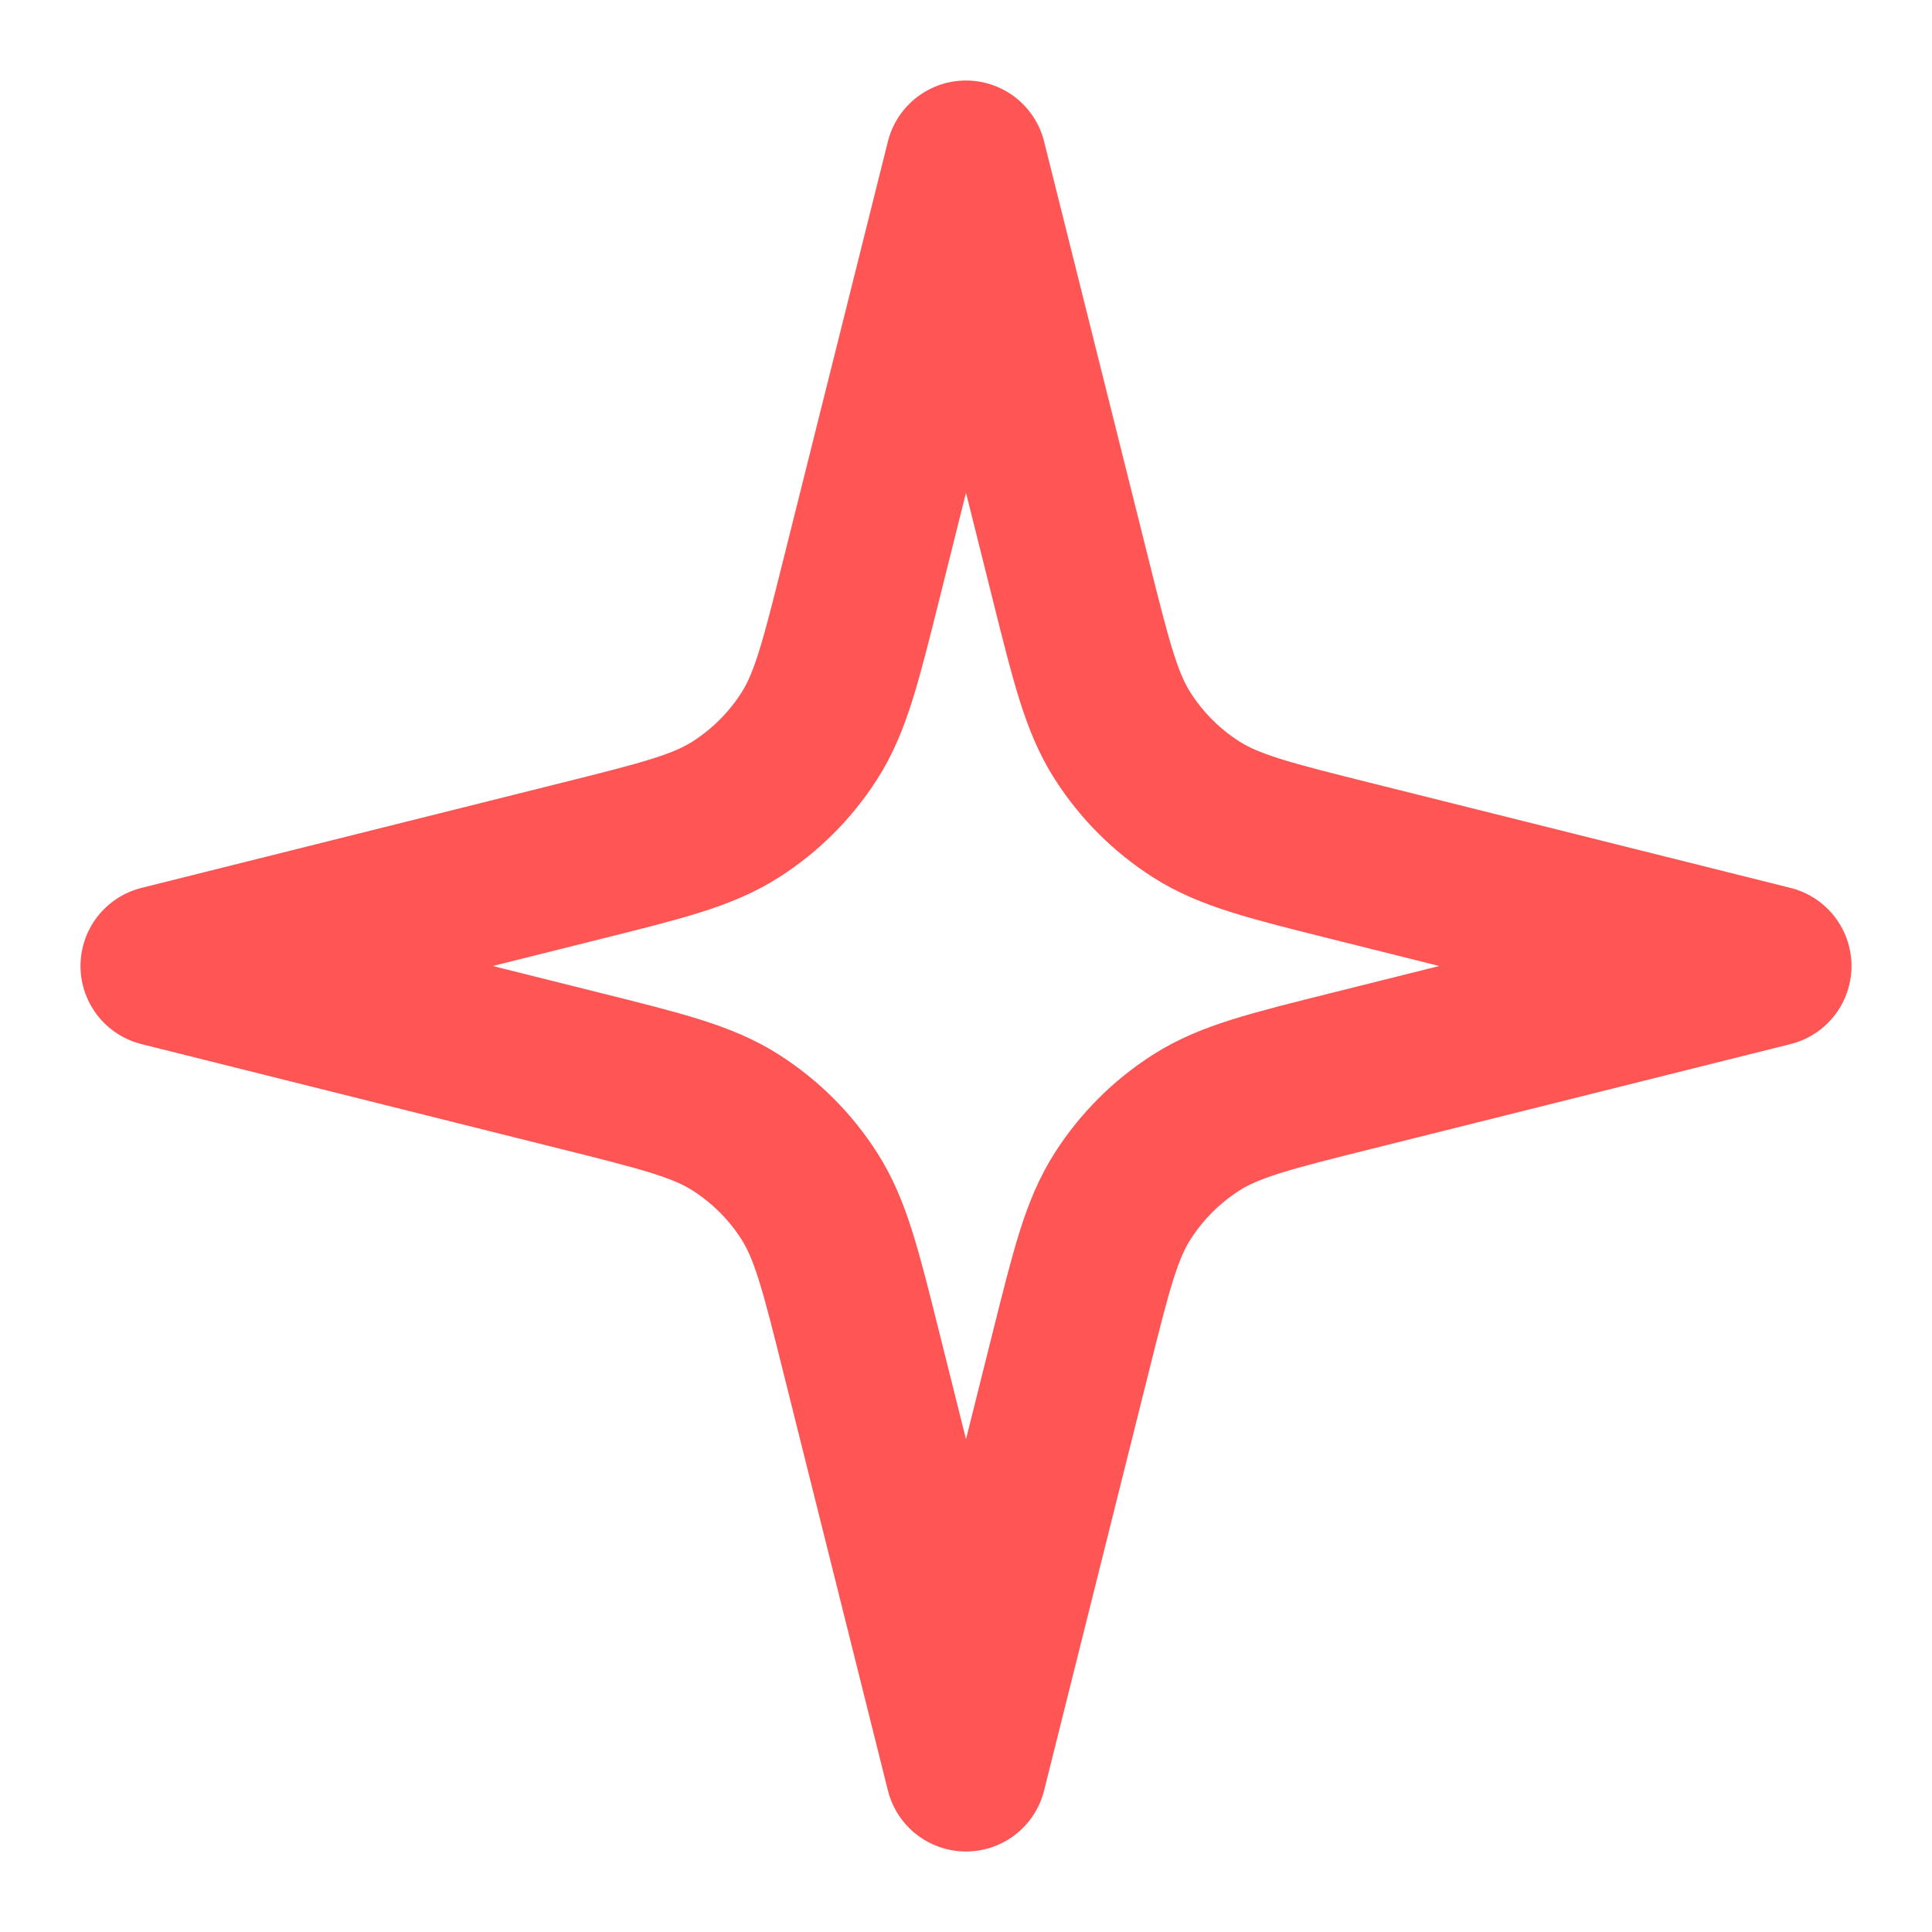
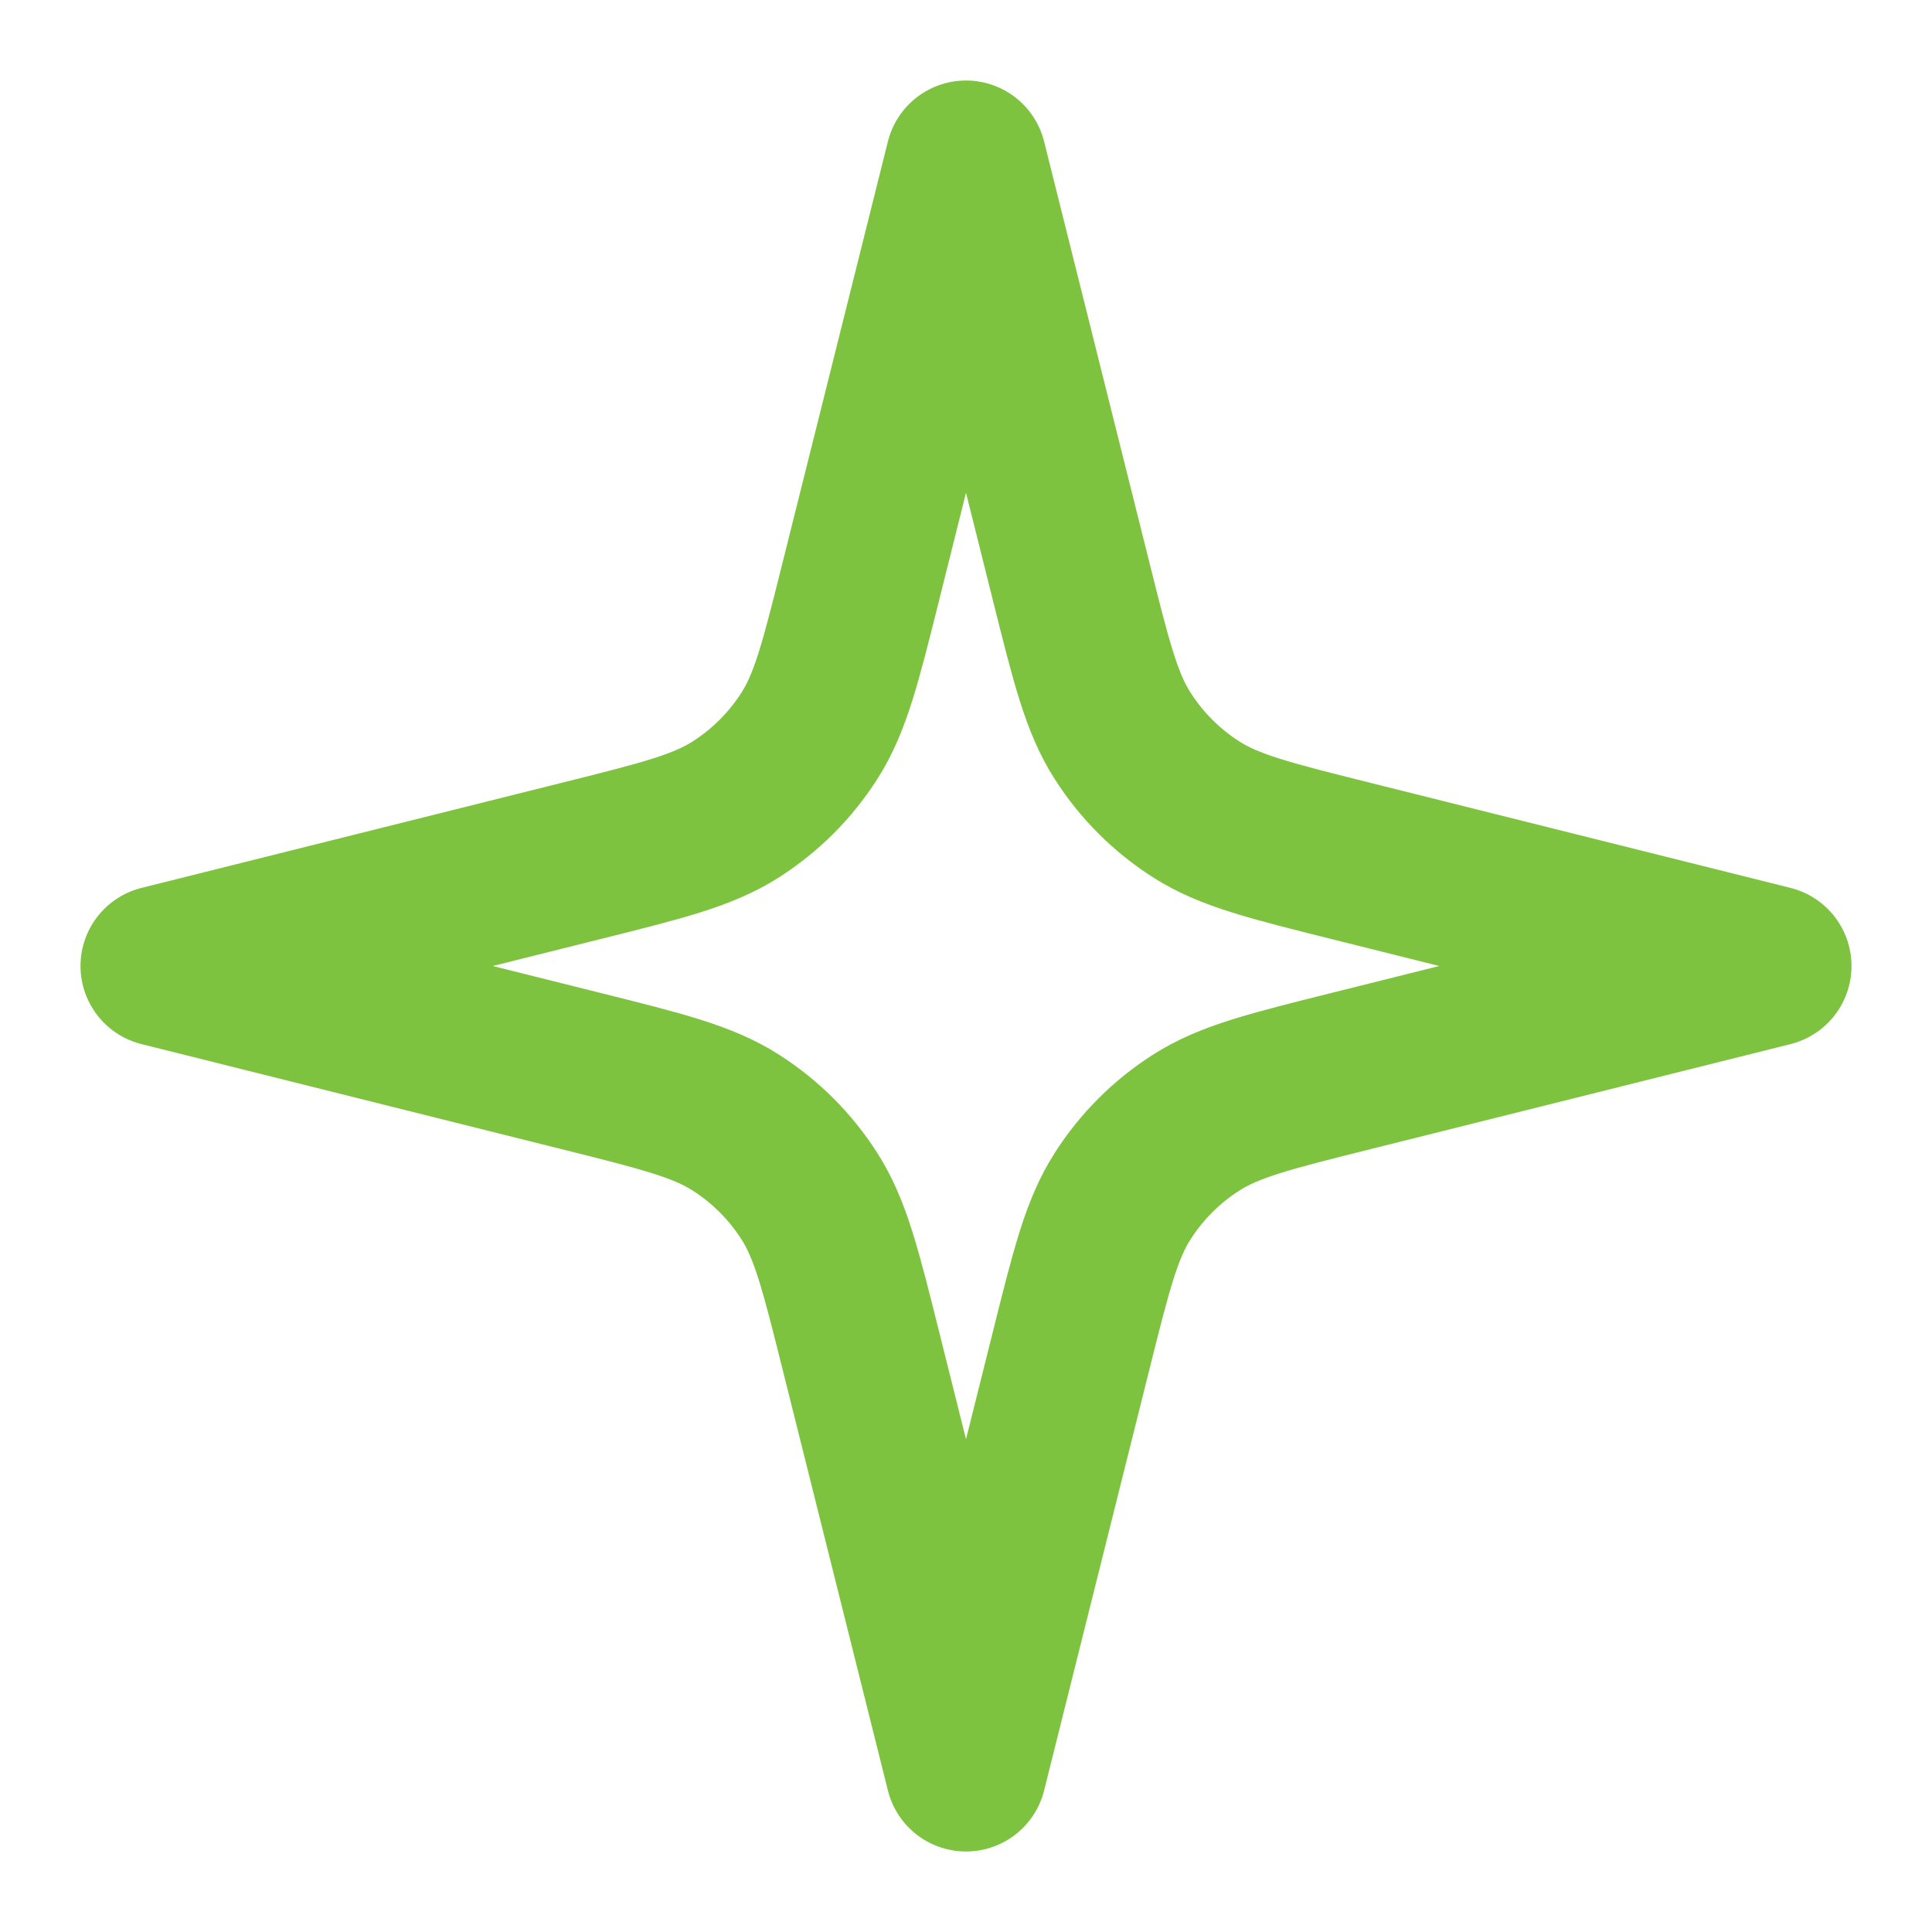
<svg xmlns="http://www.w3.org/2000/svg" width="24" height="24" viewBox="0 0 24 24" fill="none">
-   <path d="M12 2L10.698 7.206C10.444 8.222 10.318 8.73 10.053 9.143C9.819 9.509 9.509 9.819 9.143 10.053C8.73 10.318 8.222 10.444 7.206 10.698L2 12L7.206 13.302C8.222 13.556 8.73 13.682 9.143 13.947C9.509 14.181 9.819 14.491 10.053 14.857C10.318 15.27 10.444 15.778 10.698 16.794L12 22L13.302 16.794C13.556 15.778 13.682 15.27 13.947 14.857C14.181 14.491 14.491 14.181 14.857 13.947C15.27 13.682 15.778 13.556 16.794 13.302L22 12L16.794 10.698C15.778 10.444 15.27 10.318 14.857 10.053C14.491 9.819 14.181 9.509 13.947 9.143C13.682 8.73 13.556 8.222 13.302 7.206L12 2Z" stroke="#FF5555" stroke-width="2" stroke-linecap="round" stroke-linejoin="round" />
+   <path d="M12 2L10.698 7.206C10.444 8.222 10.318 8.73 10.053 9.143C9.819 9.509 9.509 9.819 9.143 10.053C8.73 10.318 8.222 10.444 7.206 10.698L2 12L7.206 13.302C8.222 13.556 8.73 13.682 9.143 13.947C9.509 14.181 9.819 14.491 10.053 14.857C10.318 15.27 10.444 15.778 10.698 16.794L12 22L13.302 16.794C13.556 15.778 13.682 15.27 13.947 14.857C14.181 14.491 14.491 14.181 14.857 13.947C15.27 13.682 15.778 13.556 16.794 13.302L22 12L16.794 10.698C15.778 10.444 15.27 10.318 14.857 10.053C14.491 9.819 14.181 9.509 13.947 9.143C13.682 8.73 13.556 8.222 13.302 7.206L12 2Z" stroke="#7EC33F" stroke-width="2" stroke-linecap="round" stroke-linejoin="round" />
</svg>
